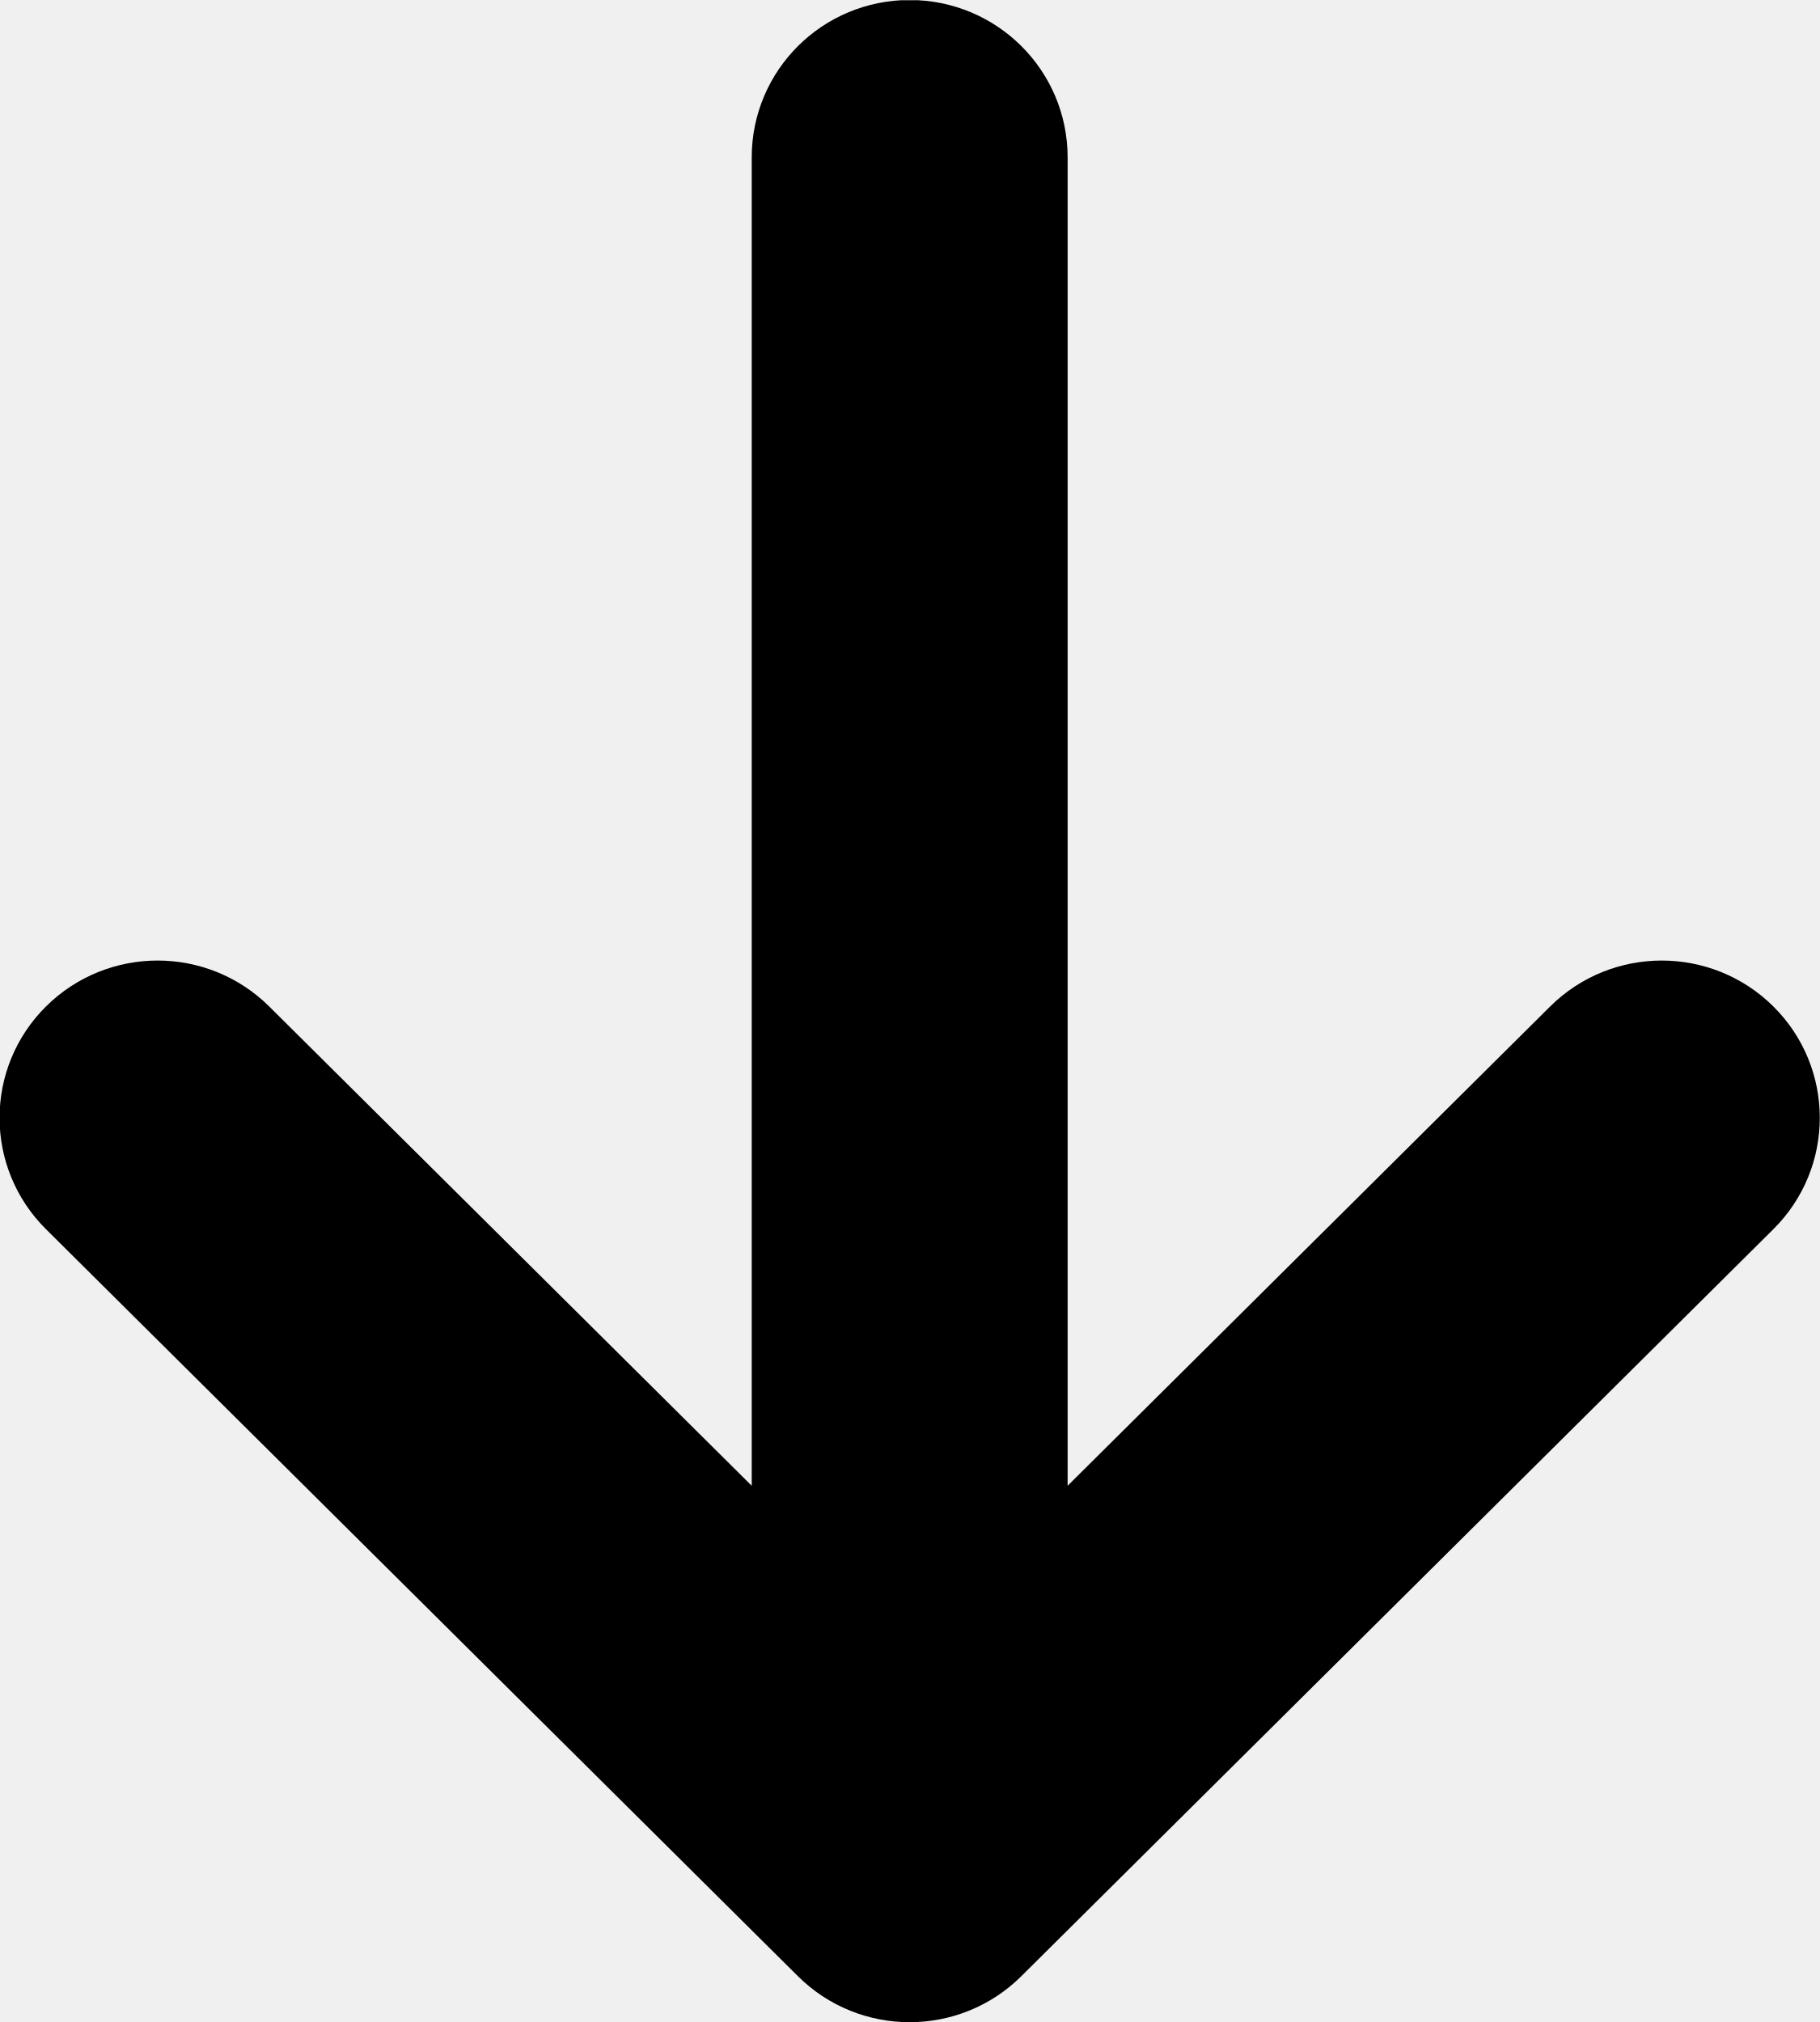
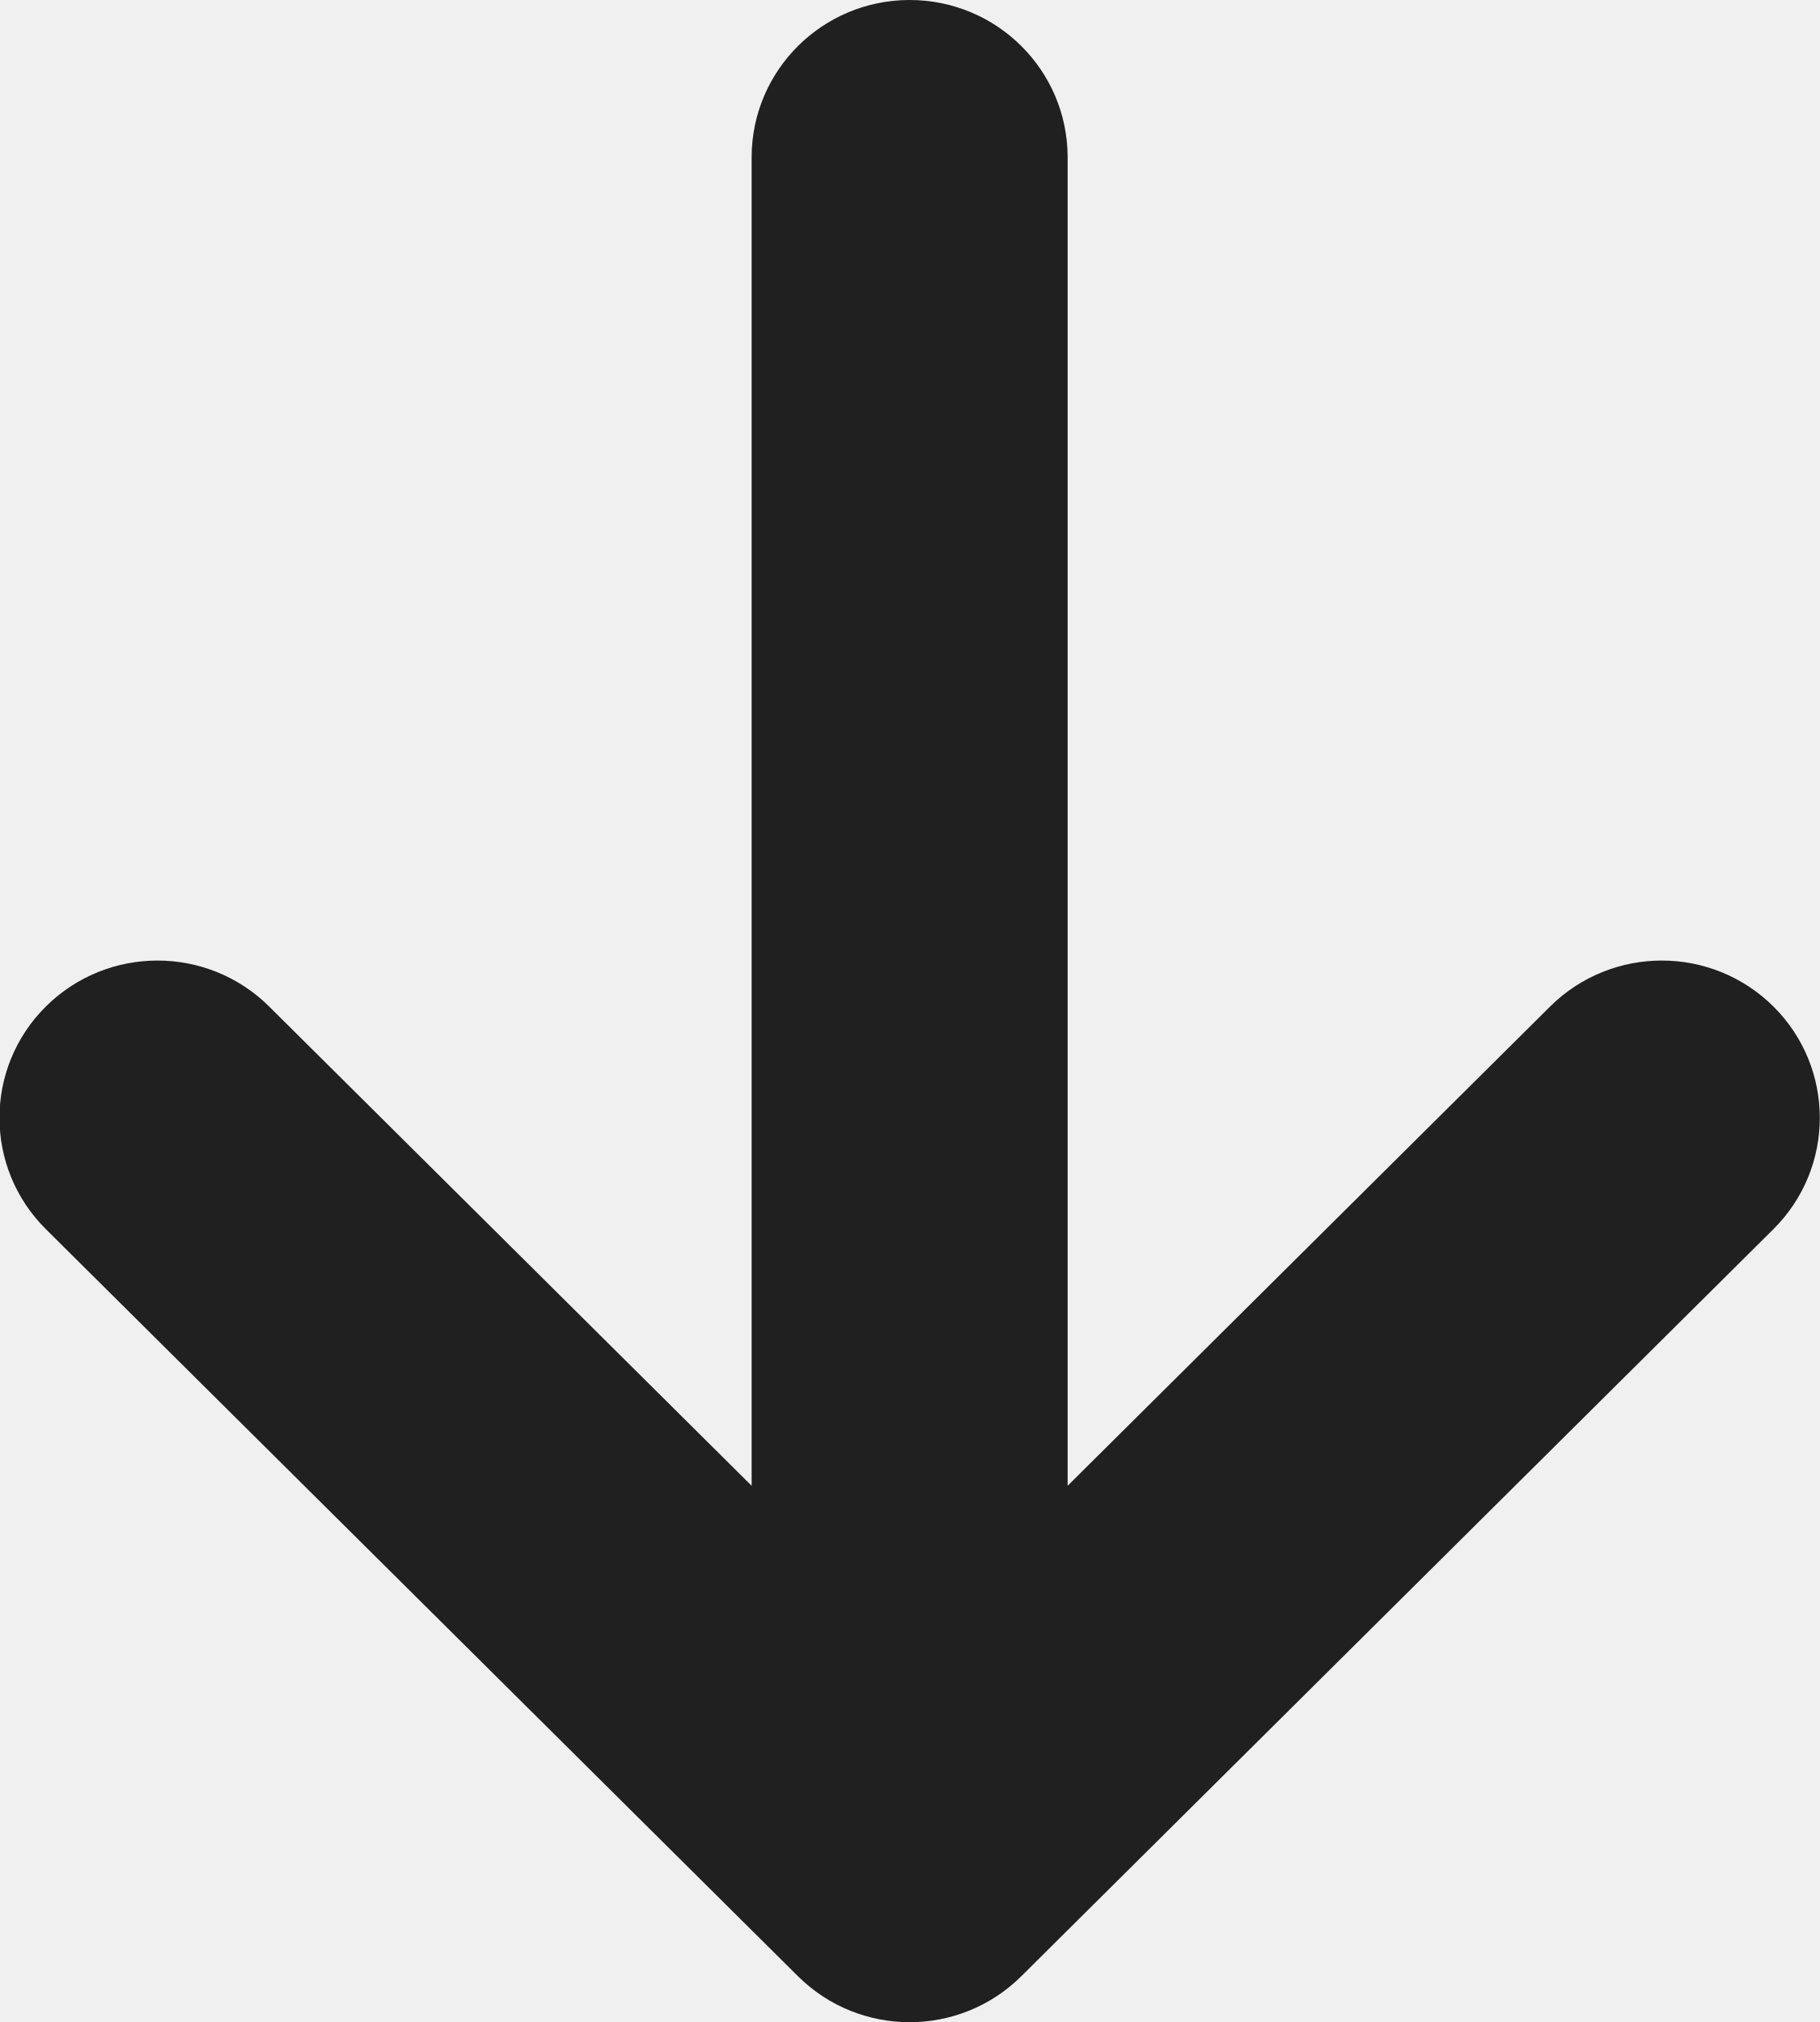
<svg xmlns="http://www.w3.org/2000/svg" width="17.992" height="19.998" viewBox="0 0 17.992 19.998" version="1.1" id="svg1" xml:space="preserve">
  <defs id="defs1" />
-   <g id="layer1" transform="translate(3336.492,-84.9086)">
-     <g style="fill:none" id="g15" transform="translate(-3336.996,84.4086)">
-       <path fill-rule="evenodd" clip-rule="evenodd" d="M 9.5,1 C 10.087,1 10.562,1.473 10.562,2.056 V 16.396 l 5.624,-5.587 c 0.415,-0.412 1.088,-0.412 1.503,0 0.415,0.412 0.415,1.081 0,1.493 l -7.438,7.389 c -0.415,0.412 -1.088,0.412 -1.503,0 L 1.311,12.302 c -0.415,-0.412 -0.415,-1.081 0,-1.493 0.415,-0.412 1.088,-0.412 1.503,0 l 5.624,5.587 V 2.056 C 8.438,1.473 8.913,1 9.5,1 Z" fill="#000000" stroke="#000000" id="path1-2" />
-     </g>
-     <g style="fill:none" id="g16" transform="translate(-3336.996,64.41105)">
-       <path fill-rule="evenodd" clip-rule="evenodd" d="M 9.5,1 C 10.087,1 10.562,1.473 10.562,2.056 V 16.396 l 5.624,-5.587 c 0.415,-0.412 1.088,-0.412 1.503,0 0.415,0.412 0.415,1.081 0,1.493 l -7.438,7.389 c -0.415,0.412 -1.088,0.412 -1.503,0 L 1.311,12.302 c -0.415,-0.412 -0.415,-1.081 0,-1.493 0.415,-0.412 1.088,-0.412 1.503,0 l 5.624,5.587 V 2.056 C 8.438,1.473 8.913,1 9.5,1 Z" fill="#ffffff" stroke="#ffffff" id="path1-16" />
-     </g>
-   </g>
+   <path fill-rule="evenodd" clip-rule="evenodd" d="m 8.996,0.5 c 0.587,0 1.062,0.473 1.062,1.056 V 15.896 l 5.624,-5.587 c 0.415,-0.412 1.088,-0.412 1.503,0 0.415,0.412 0.415,1.081 0,1.493 l -7.438,7.389 c -0.415,0.412 -1.088,0.412 -1.503,0 l -7.438,-7.389 c -0.415,-0.412 -0.415,-1.081 0,-1.493 0.415,-0.412 1.088,-0.412 1.503,0 l 5.624,5.587 V 1.556 c 0,-0.583 0.476,-1.056 1.062,-1.056 z" fill="#000000" stroke="#000000" id="path1-2" style="fill:#202020;fill-opacity:1;stroke:#202020;stroke-opacity:1" />
</svg>
